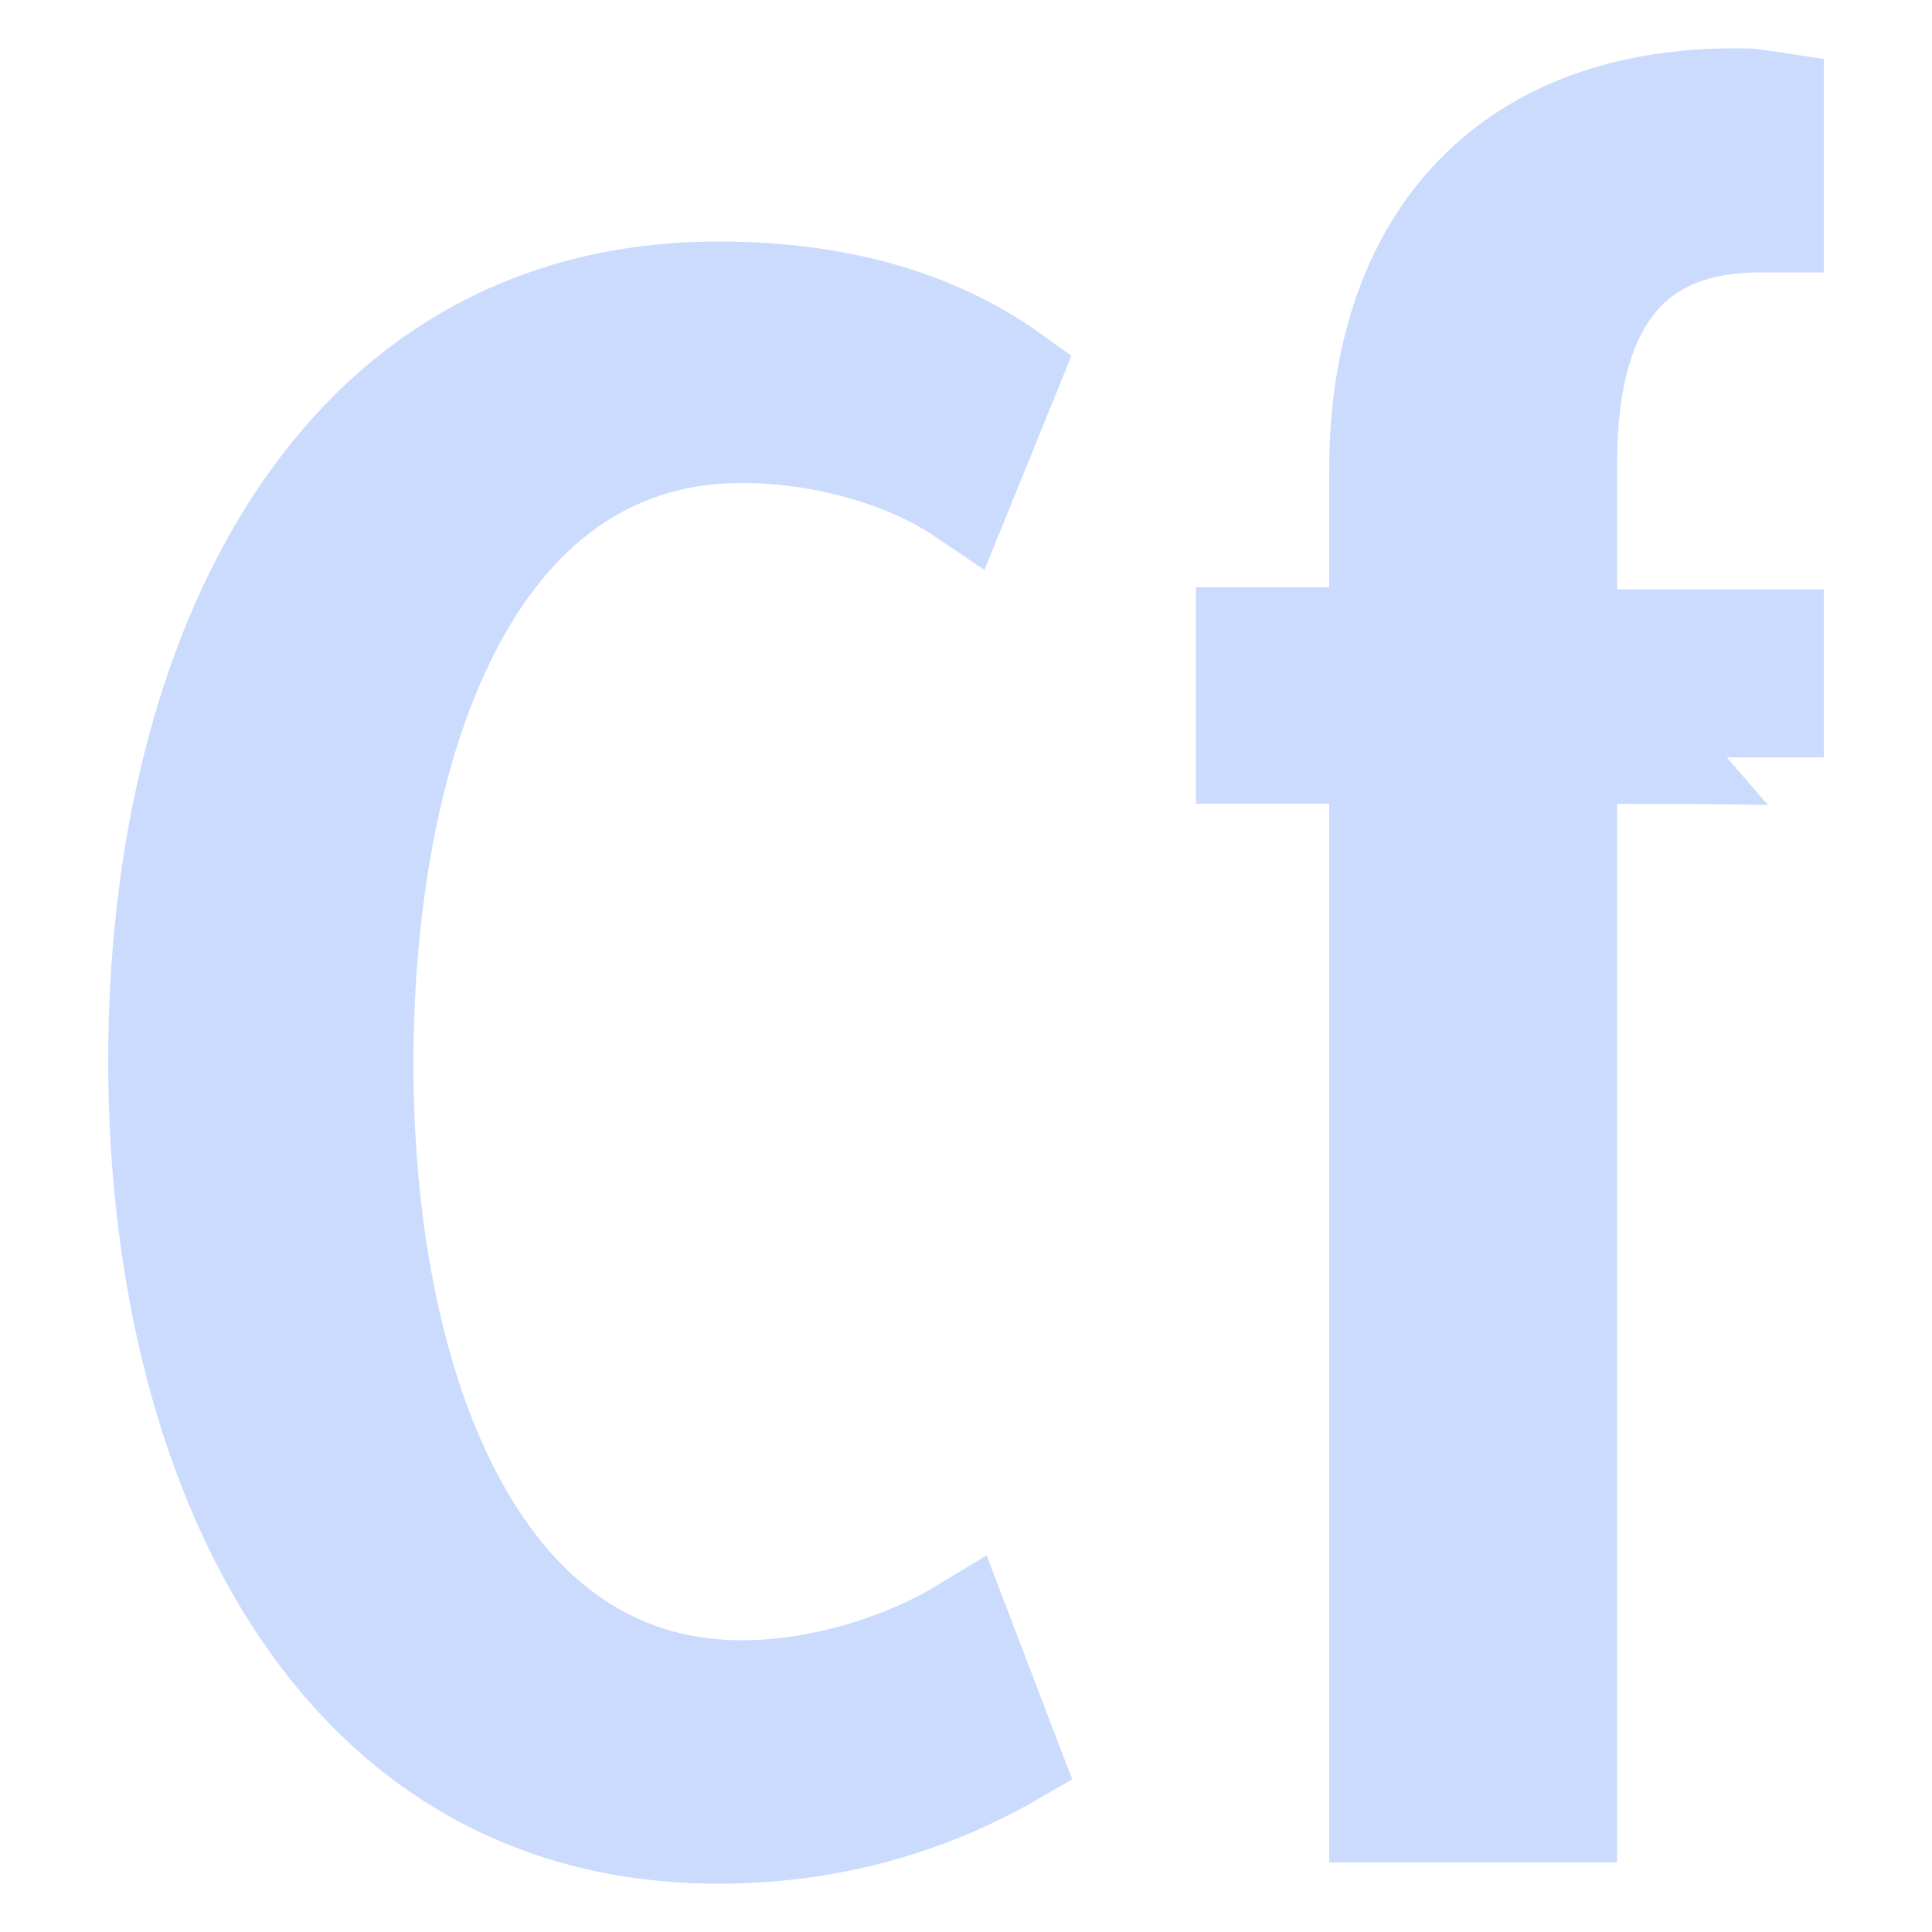
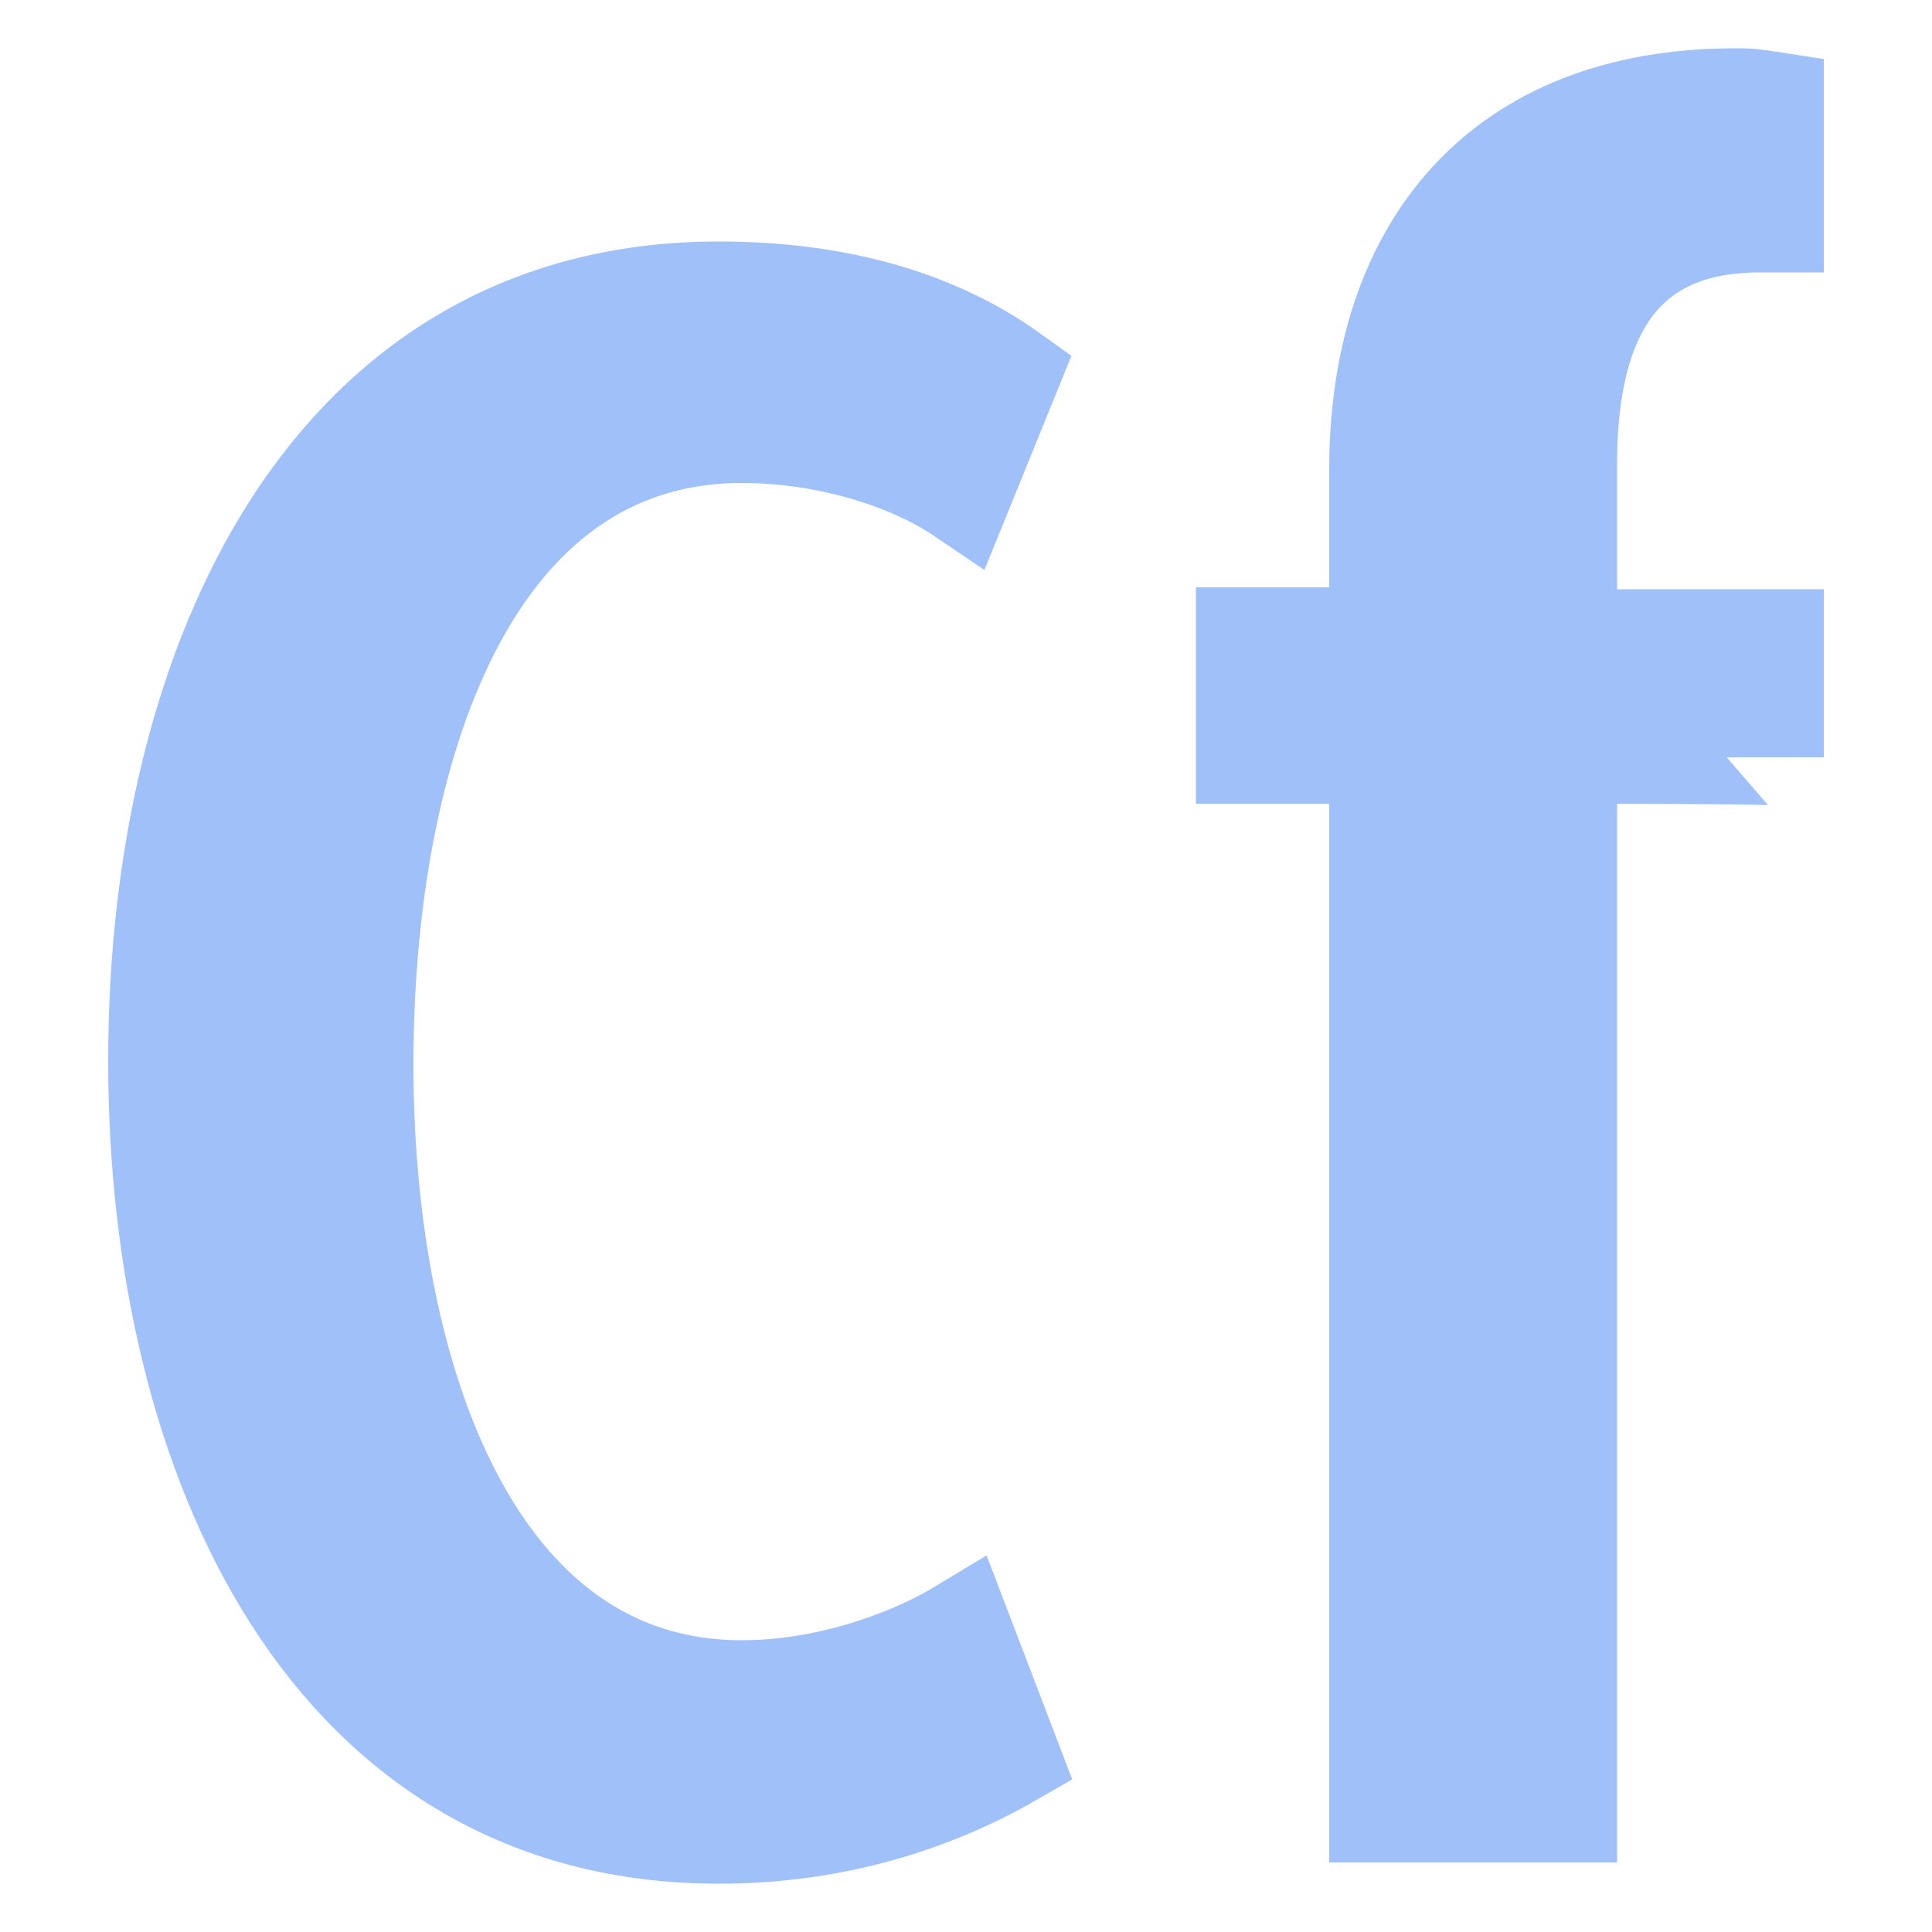
<svg xmlns="http://www.w3.org/2000/svg" viewBox="0 0 100 100">
-   <path d="M37.2 95C17.1 95 8.1 75.7 8.1 54.9S17.1 15 37.2 15c6.2 0 11.3 1.5 15.2 4.3l-2.6 6.4c-2.8-1.9-7.1-3.2-11.4-3.2-14.1 0-19.5 16.3-19.5 32.6 0 16.1 5.6 32.3 19.5 32.3 4.3 0 8.6-1.5 11.4-3.2l2.6 6.8c-4 2.3-9.1 4-15.2 4zm44-55.9v54.8h-9.9V39.1h-6.9v-6.2h6.9v-8.6C71.3 12.7 77.7 5 89.8 5c.8 0 .8 0 2.1.2v6.4h-.8c-5.3 0-9.9 2.6-9.9 12.4v9h10.7v6.2c0-.1-10.7-.1-10.7-.1z" fill="#cbdbfd" stroke="#cbdbfd" stroke-width="5" stroke-miterlimit="10" />
+   <path d="M37.2 95C17.1 95 8.1 75.7 8.1 54.9S17.1 15 37.2 15c6.2 0 11.3 1.5 15.2 4.3l-2.6 6.4c-2.8-1.9-7.1-3.2-11.4-3.2-14.1 0-19.5 16.3-19.5 32.6 0 16.1 5.6 32.3 19.5 32.3 4.3 0 8.6-1.5 11.4-3.2l2.6 6.8c-4 2.3-9.1 4-15.2 4zm44-55.9v54.8h-9.9V39.1h-6.9v-6.2h6.9v-8.6C71.3 12.7 77.7 5 89.8 5c.8 0 .8 0 2.1.2v6.4h-.8c-5.3 0-9.9 2.6-9.9 12.4v9h10.7v6.2c0-.1-10.7-.1-10.7-.1z" fill="#a0c0f9" stroke="#a0c0f9" stroke-width="5" stroke-miterlimit="10" />
</svg>
